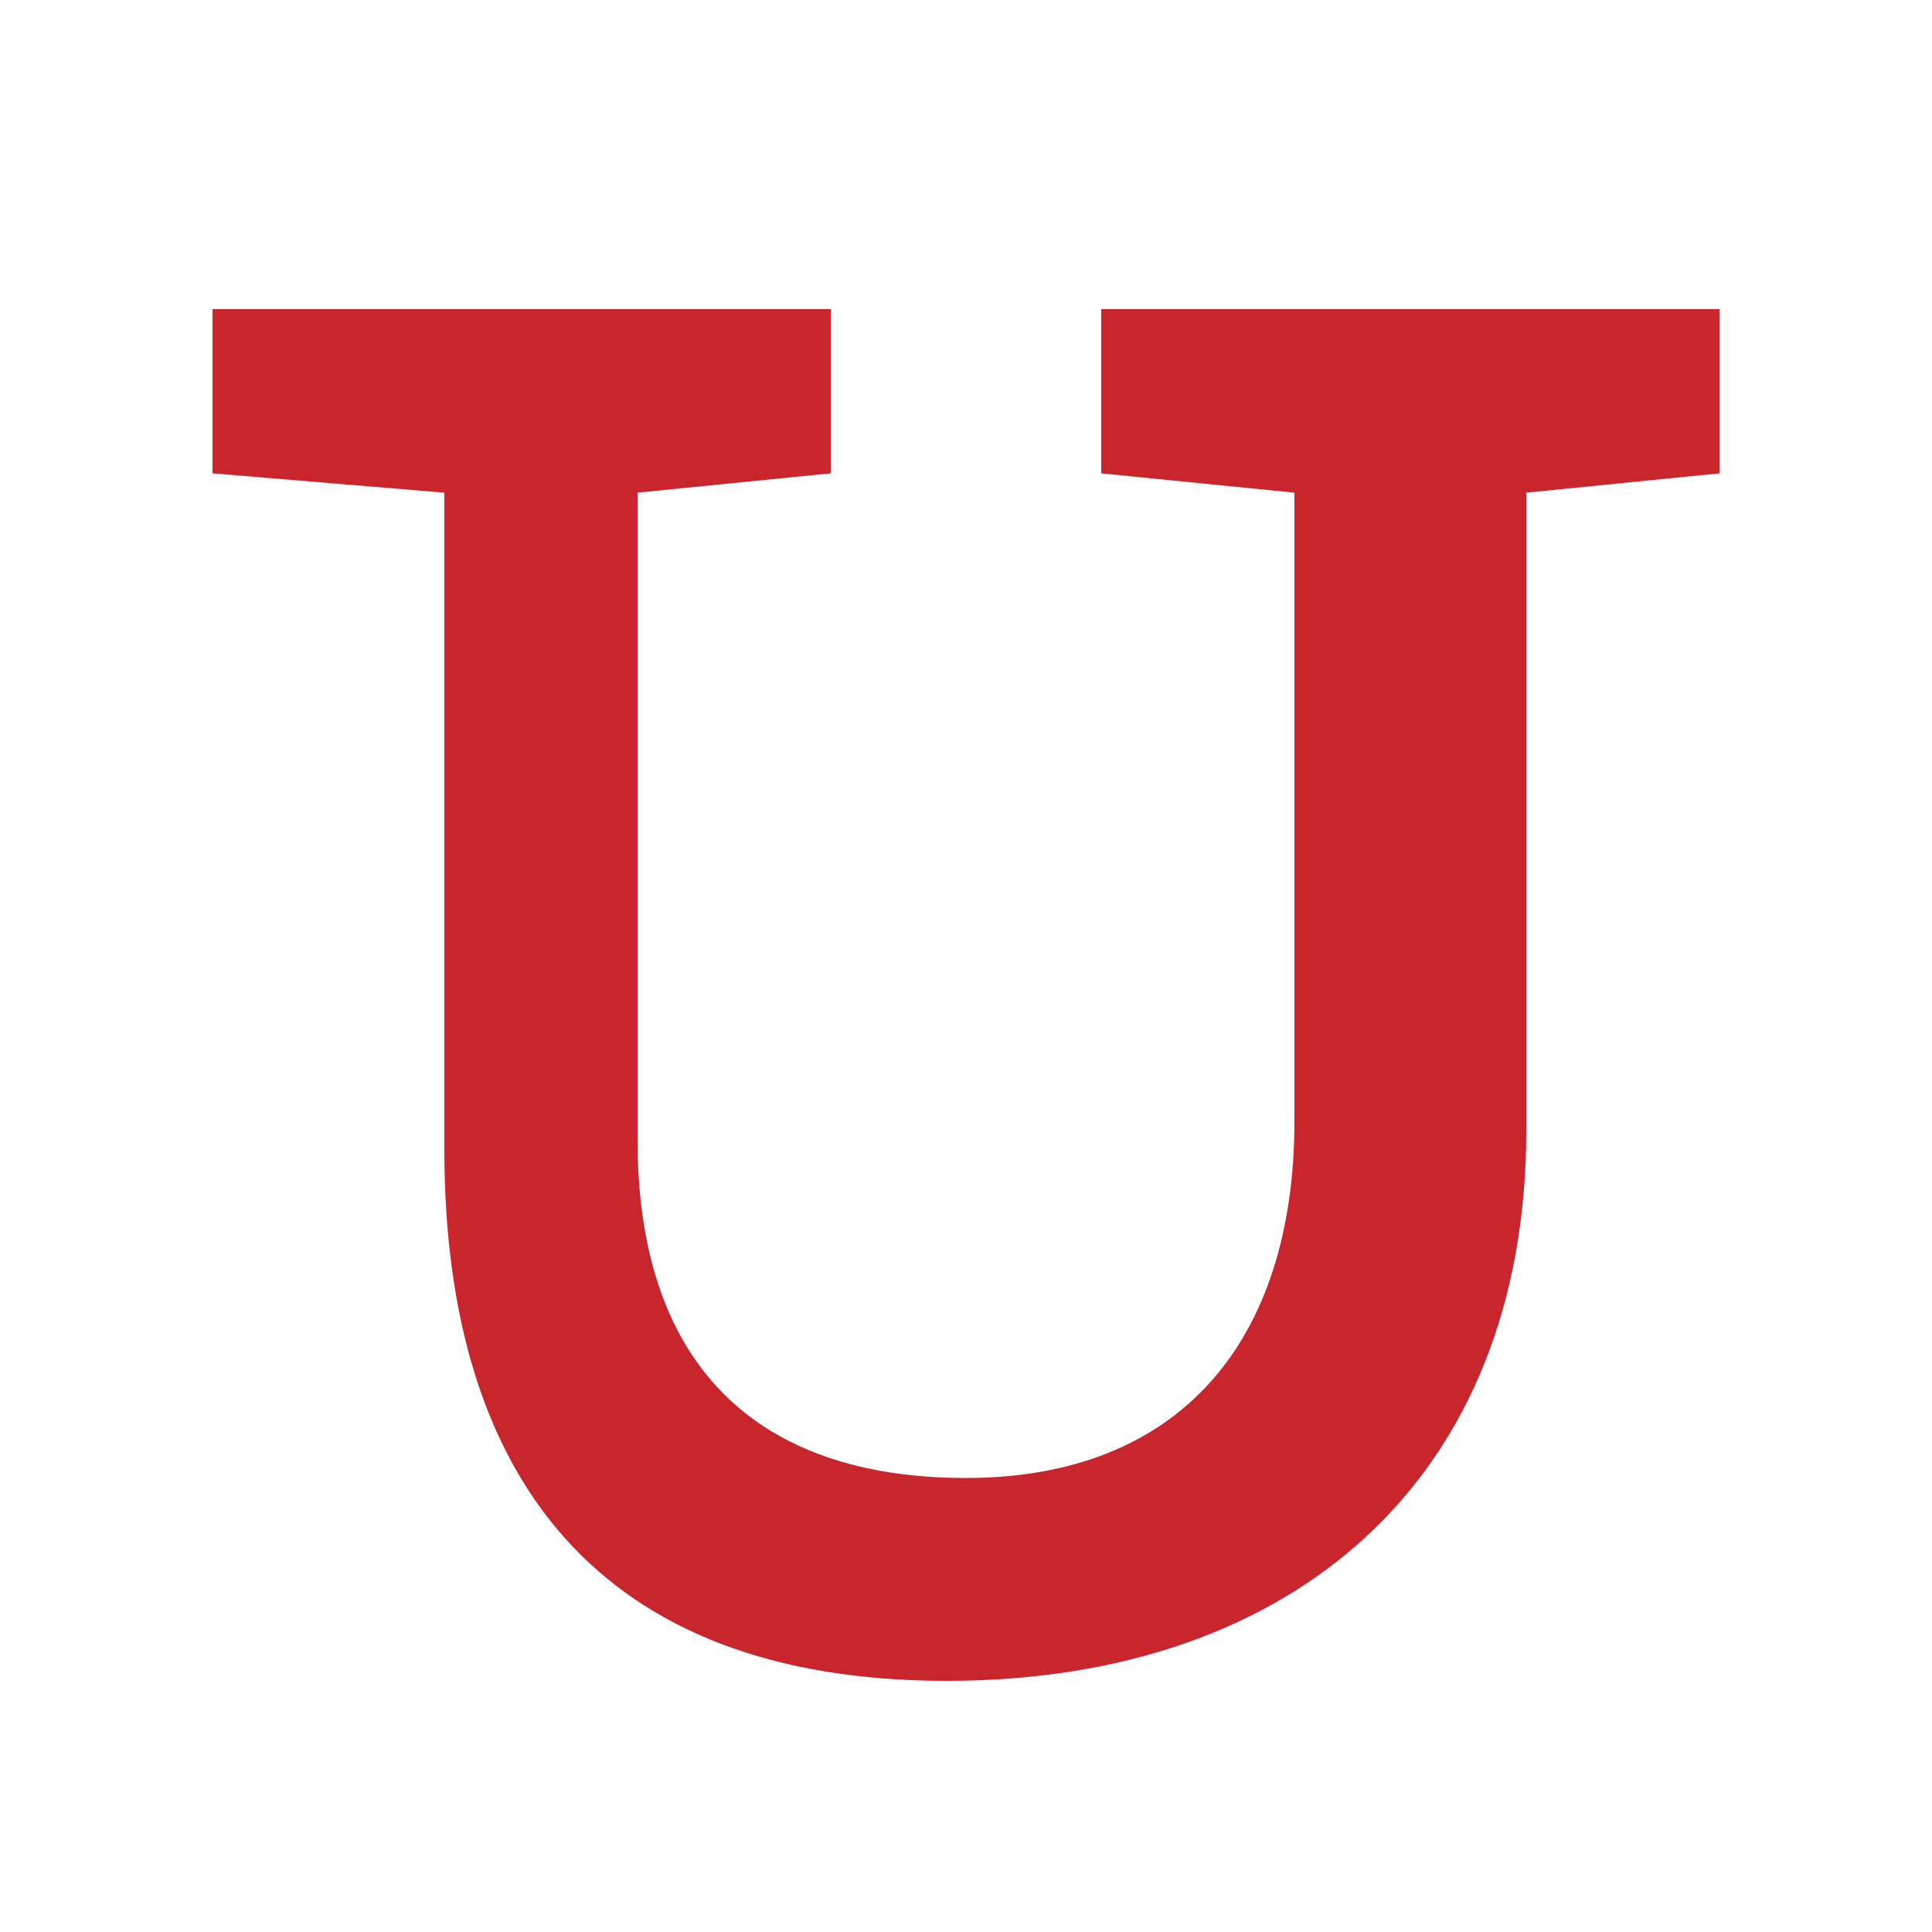
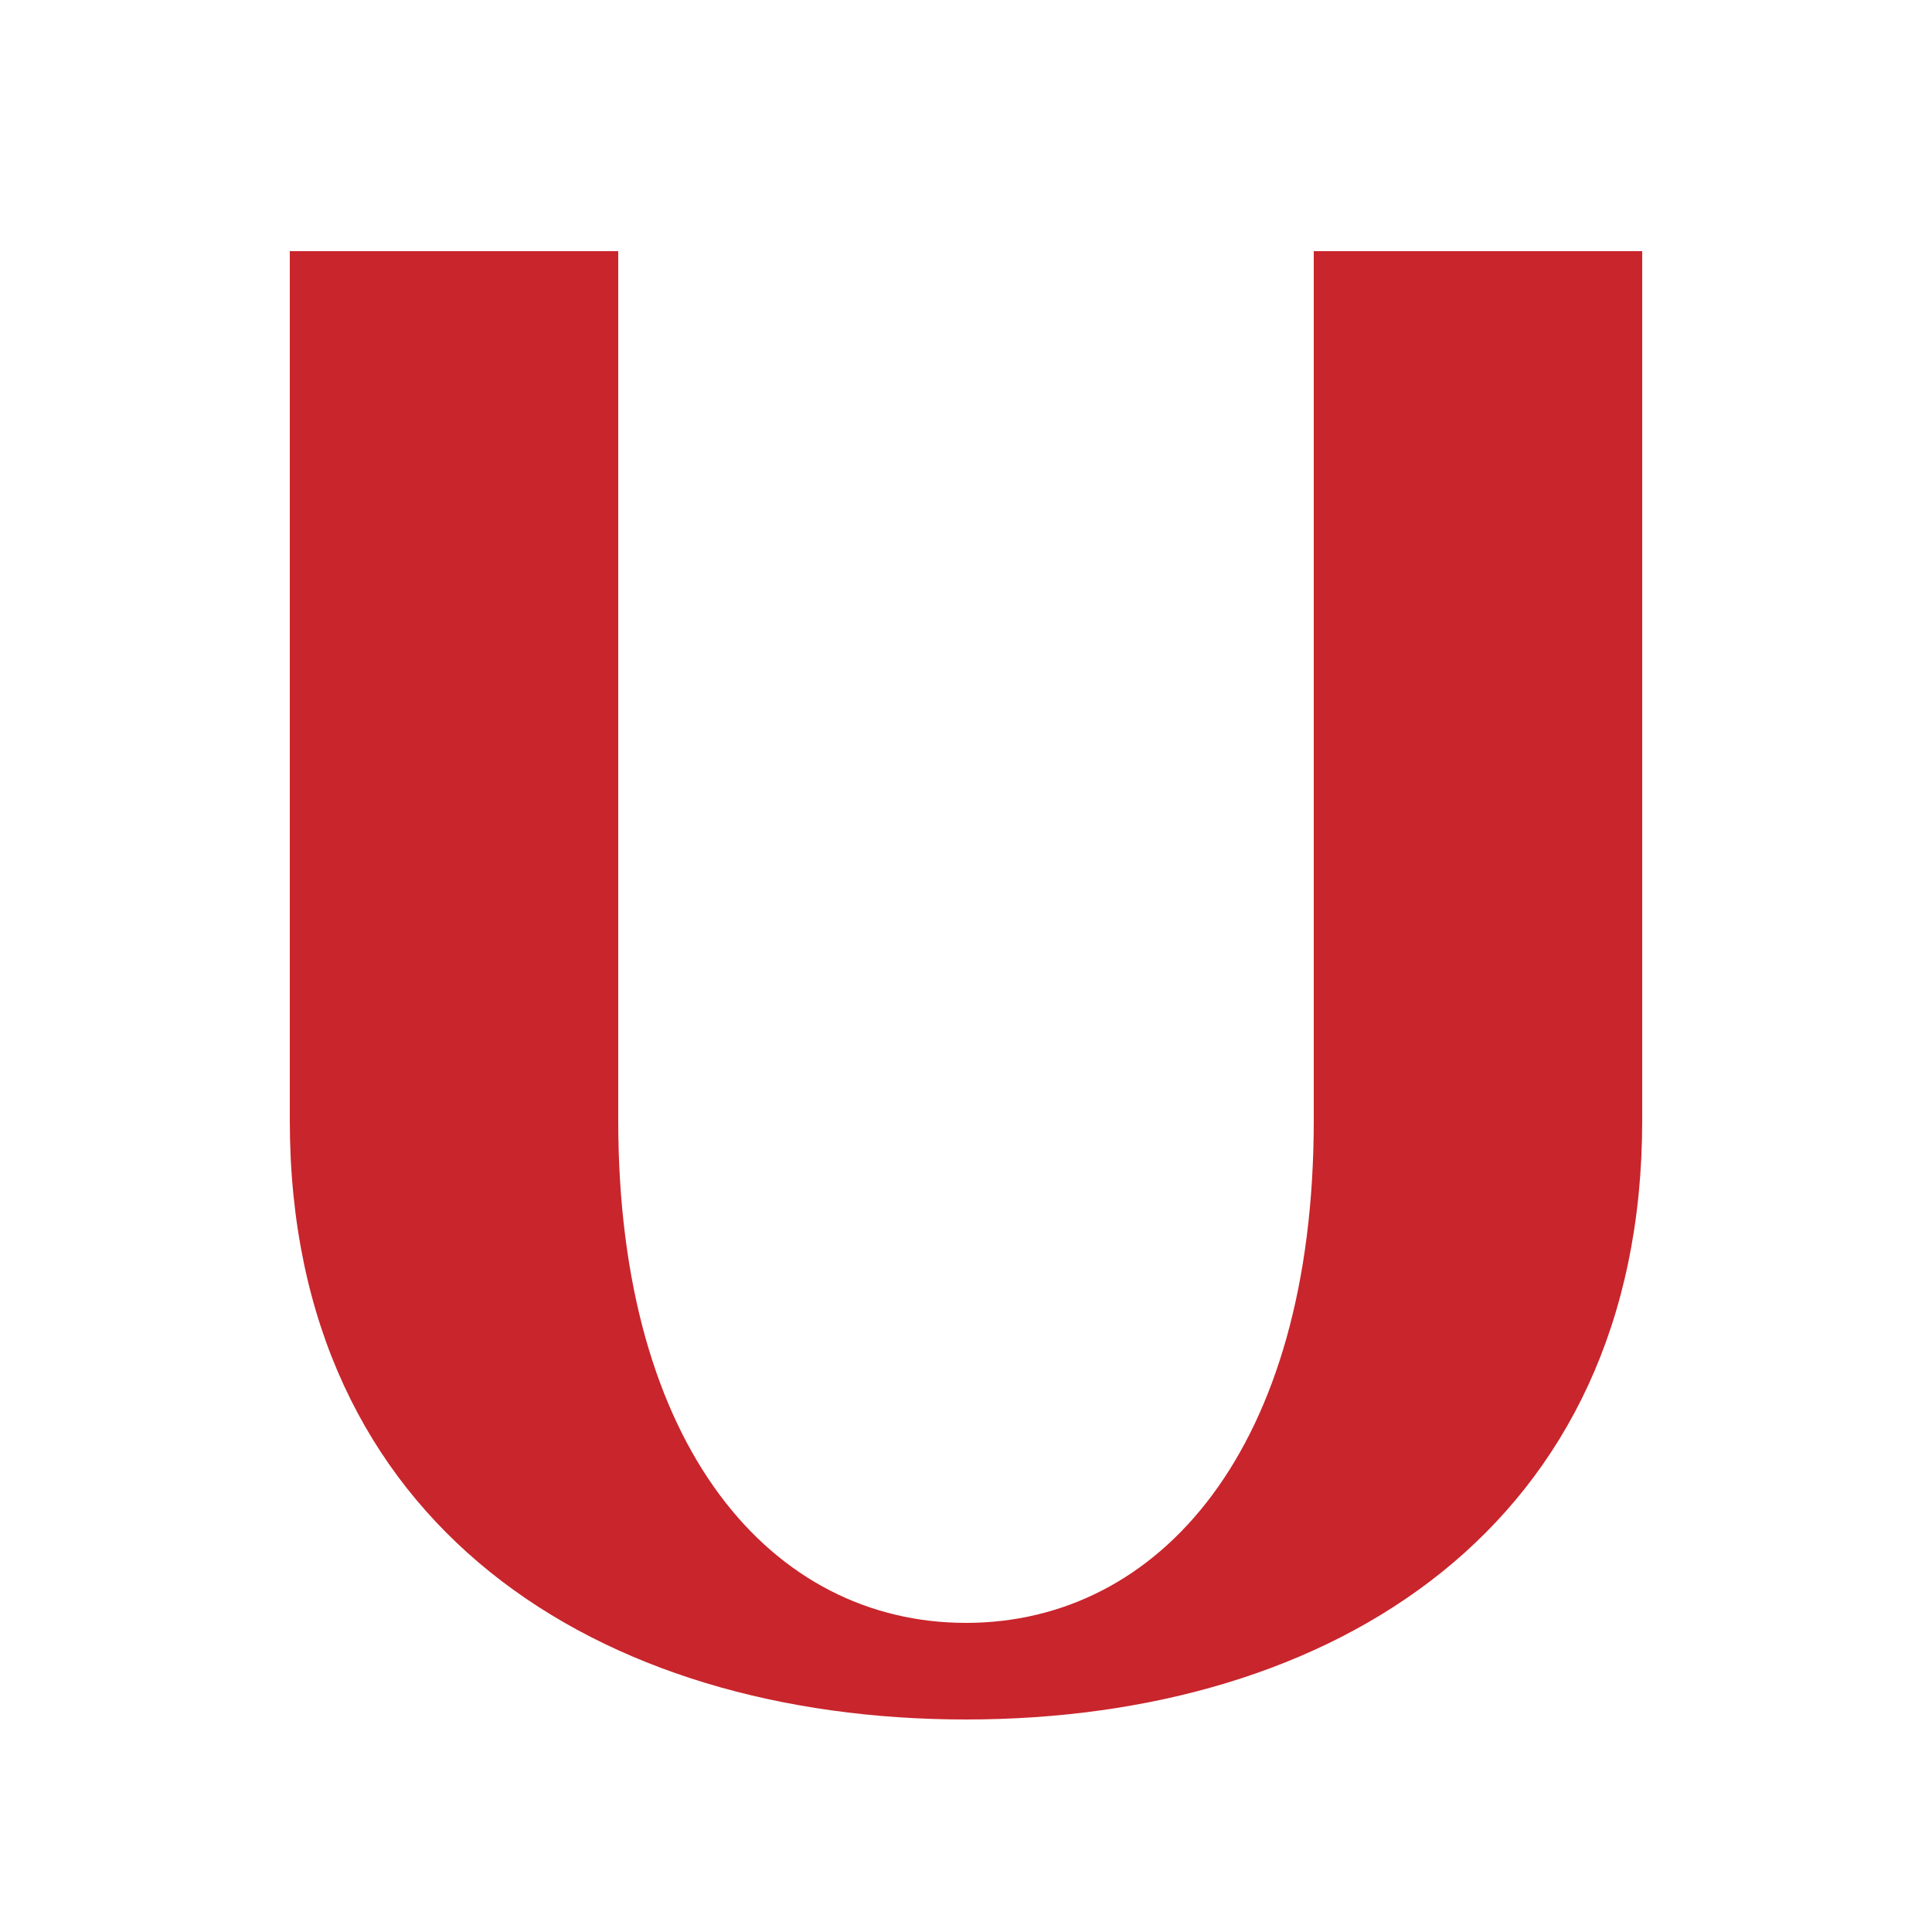
<svg xmlns="http://www.w3.org/2000/svg" viewBox="0 0 100 100" role="img" aria-label="Unique logo">
-   <path fill="#C9252C" fill-rule="evenodd" d="     M 11 16     L 43 16     L 43 24.5     L 33 25.5     L 33 59     C 33 70.5 39 76.5 50 76.5     C 61 76.5 67 69.5 67 58     L 67 25.5     L 57 24.5     L 57 16     L 89 16     L 89 24.5     L 79 25.5     L 79 58.5     C 79 76.5 67 87 49 87     C 31 87 23 76.5 23 59.5     L 23 25.5     L 11 24.5     Z   " />
+   <path fill="#C9252C" d="     M 15 13     L 15 58     C 15 79 31 89 50 89     C 69 89 85 79 85 58     L 85 13     L 68 13     L 68 58     C 68 75 60 84 50 84     C 40 84 32 75 32 58     L 32 13     Z   " />
</svg>
